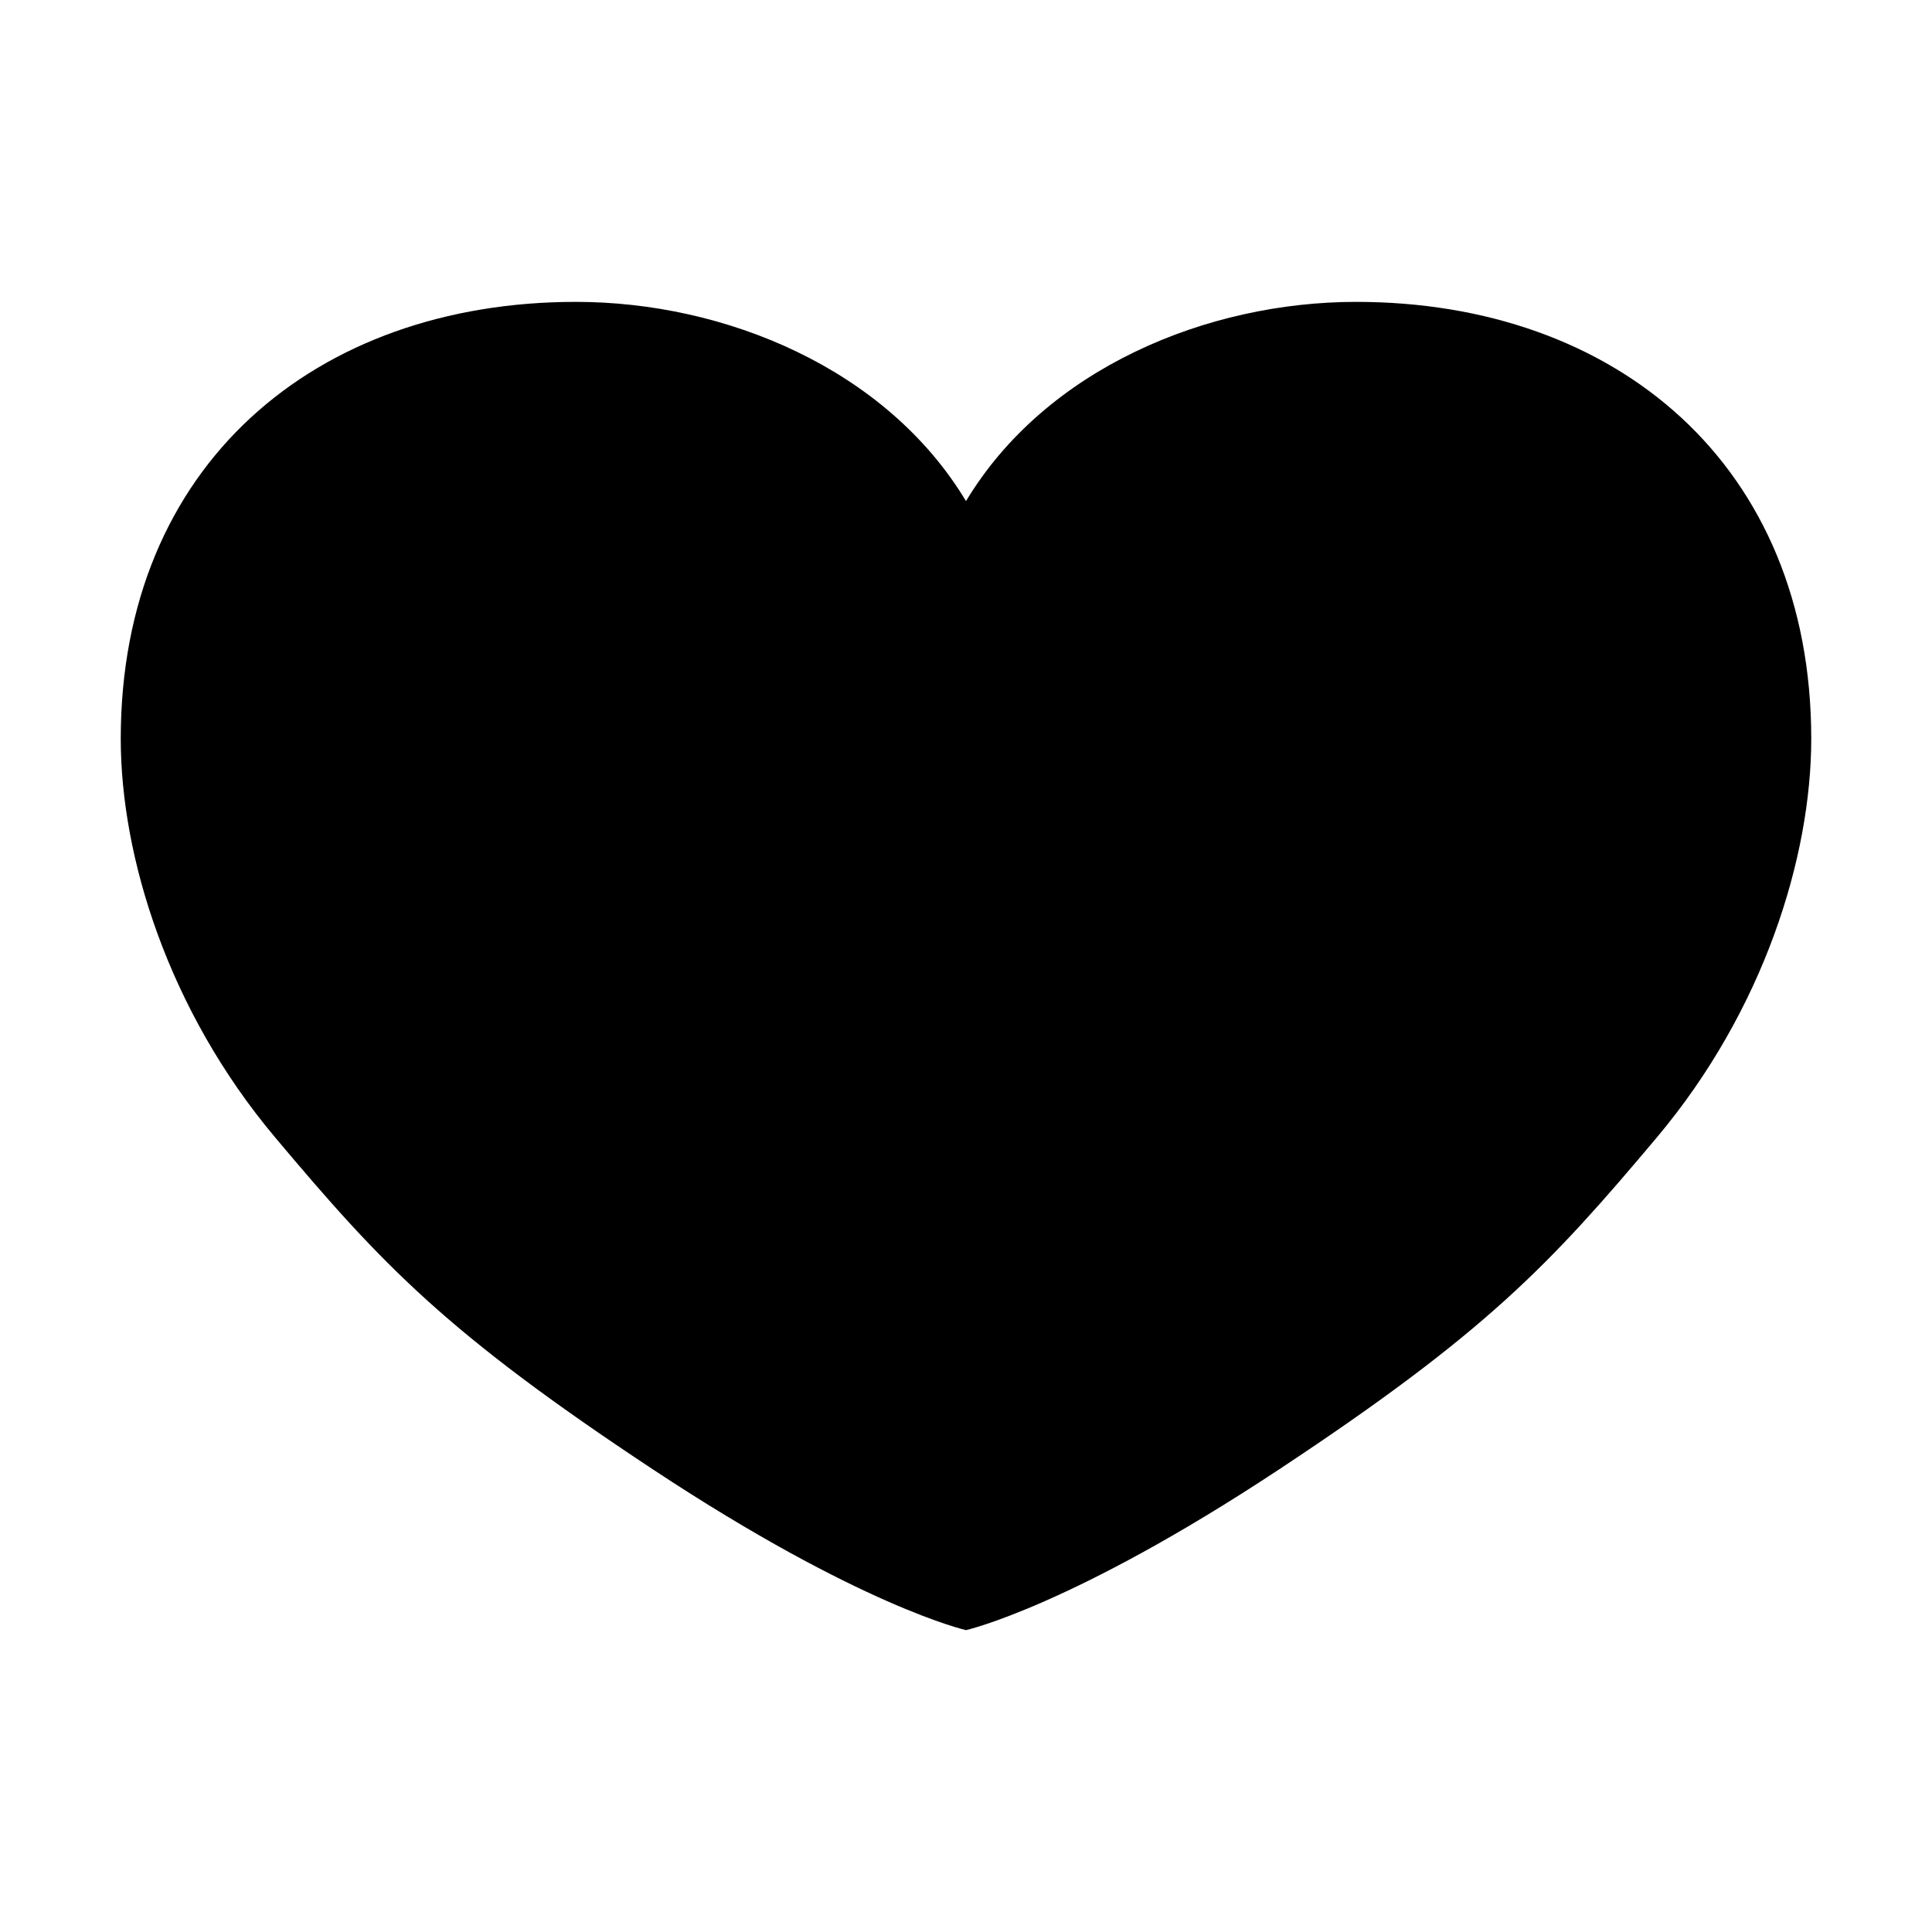
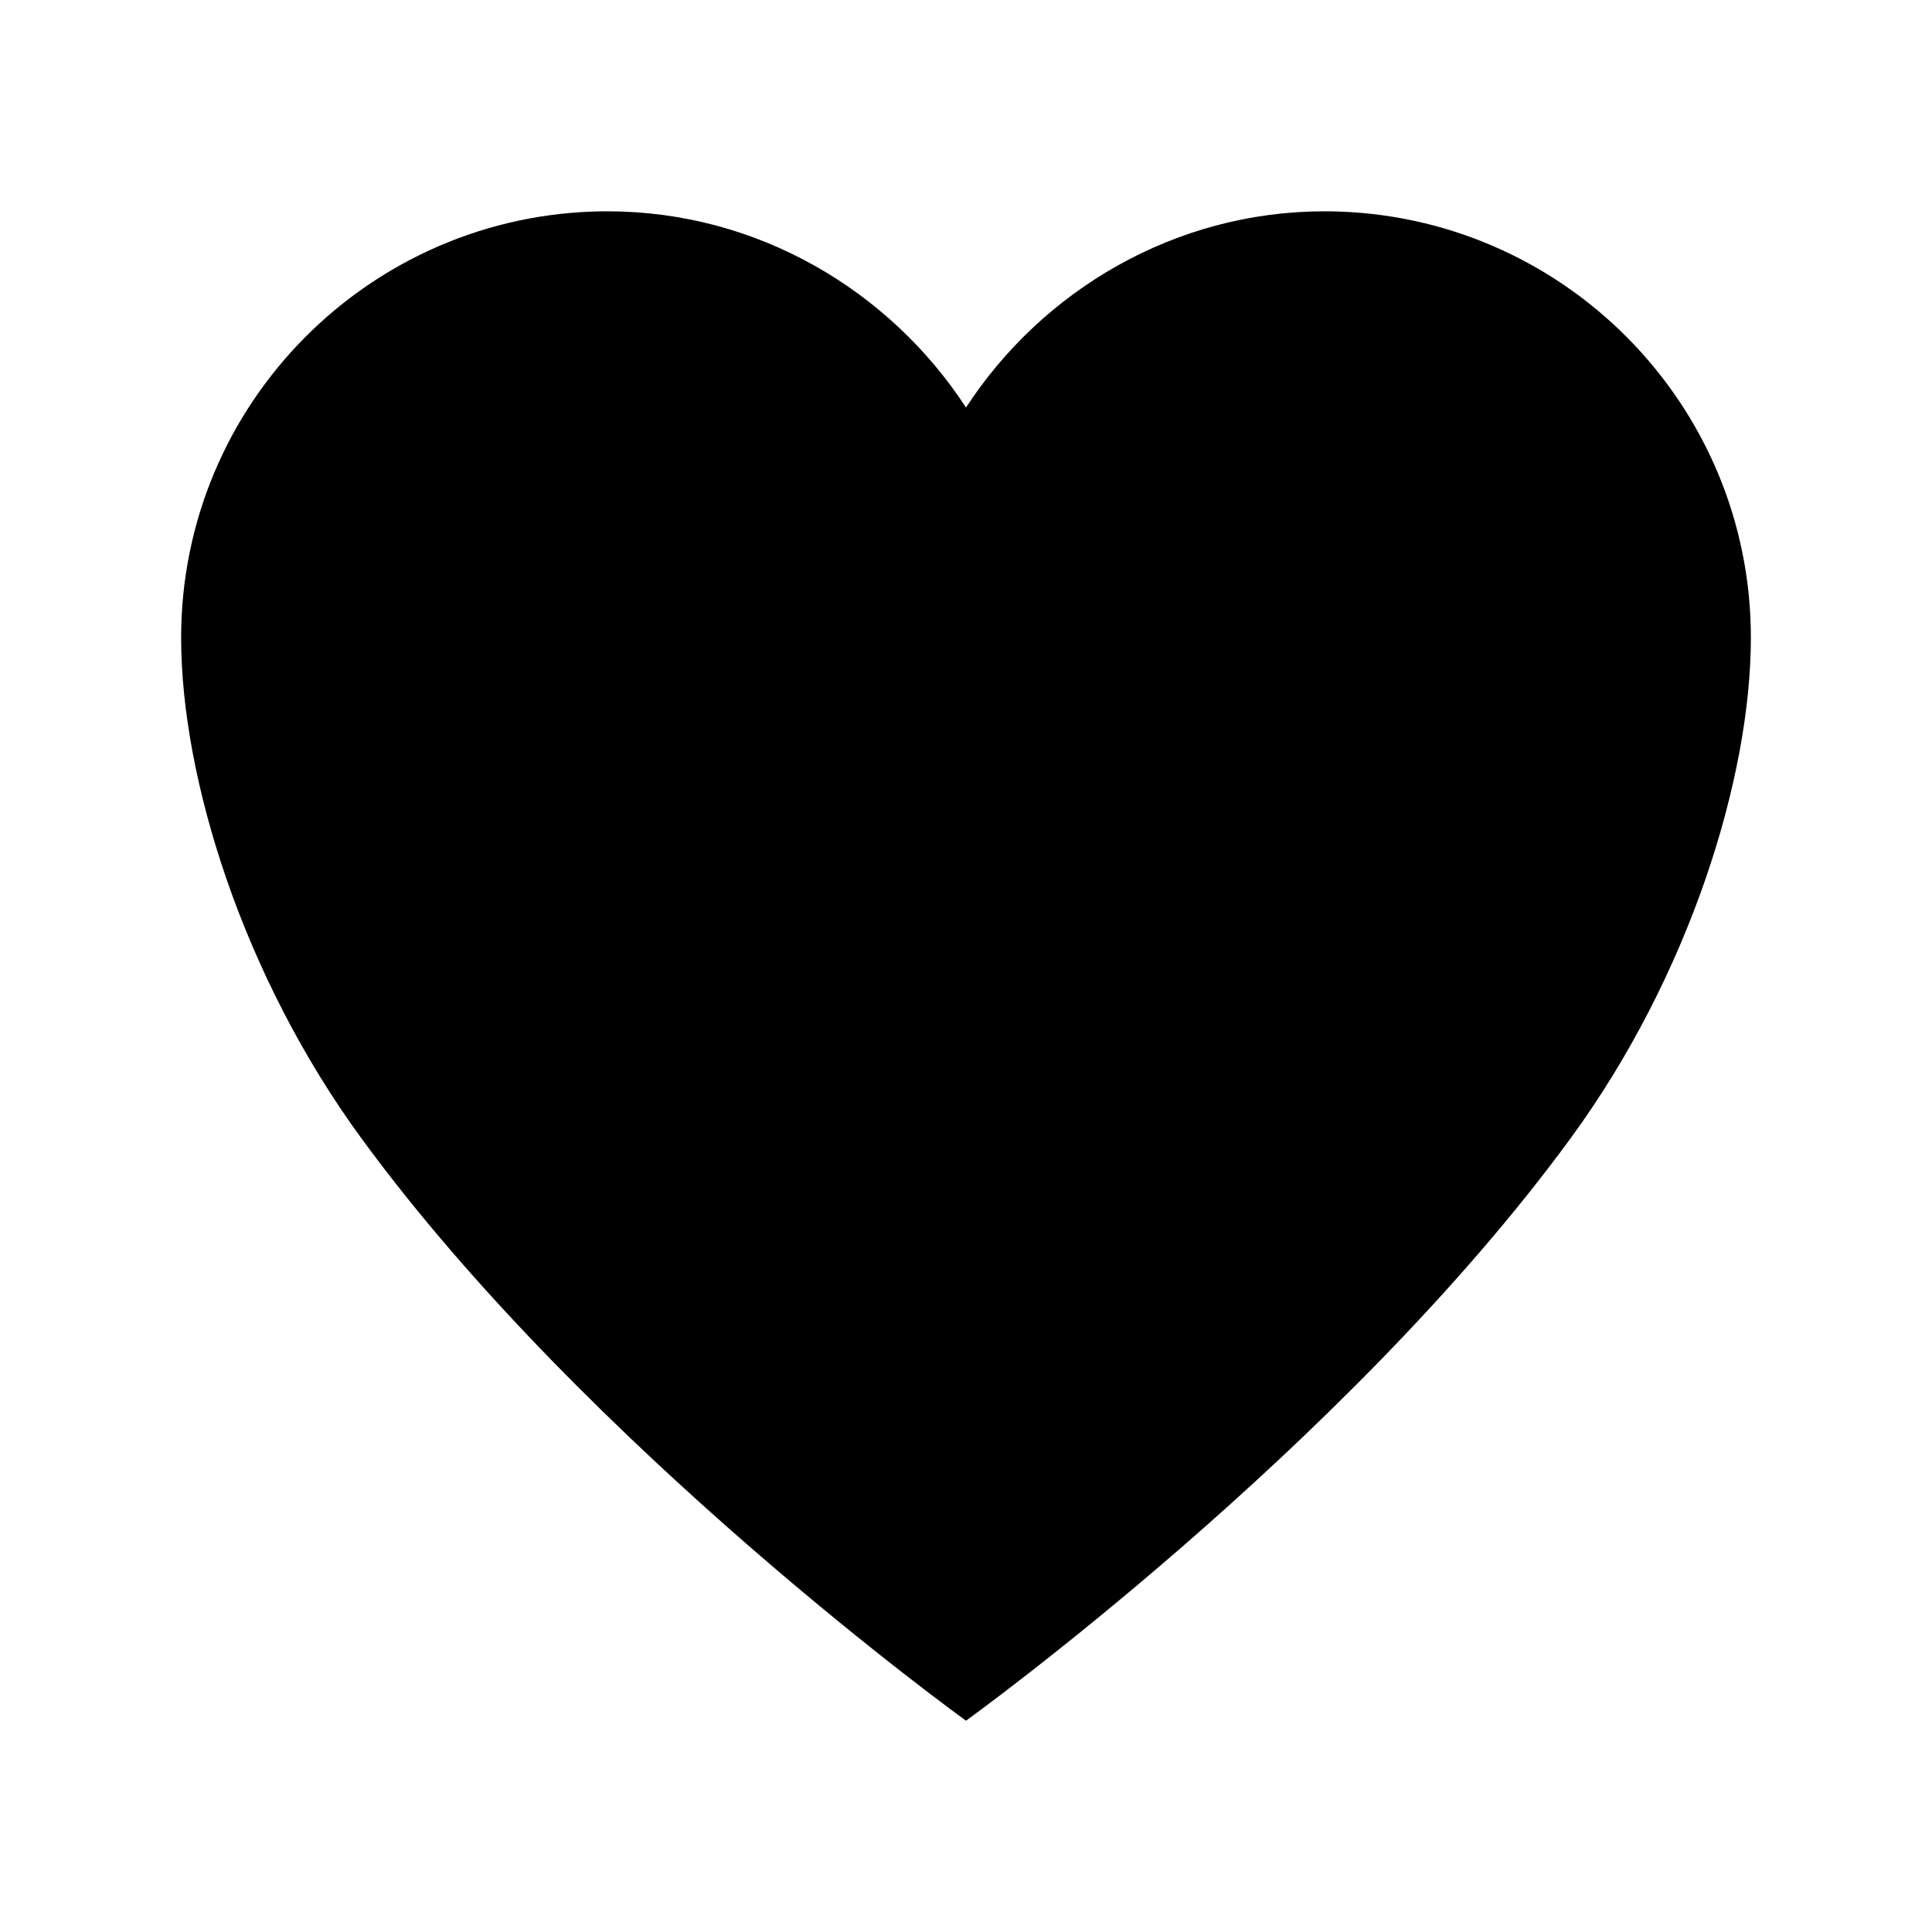
- <svg xmlns="http://www.w3.org/2000/svg" version="1.1" id="Layer_1" x="0px" y="0px" width="512px" height="512px" viewBox="0 0 512 512" enable-background="new 0 0 512 512" xml:space="preserve">
-   <path d="M359.385,80C319.966,80,277.171,97.599,256,132.8C234.83,97.599,192.034,80,152.615,80C83.647,80,32,123.238,32,195.779  c0,31.288,12.562,71.924,40.923,105.657c28.359,33.735,45.229,51.7,100.153,88C228,425.738,256,432,256,432s28-6.262,82.924-42.564  c54.923-36.3,71.794-54.265,100.153-88C467.438,267.703,480,227.067,480,195.779C480,123.238,428.353,80,359.385,80z" />
+ <svg xmlns="http://www.w3.org/2000/svg" version="1.1" id="Layer_1" x="0px" y="0px" viewBox="0 0 512 512" style="enable-background:new 0 0 512 512;" xml:space="preserve">
+   <path d="M352,56C352,56,352,56,352,56C352,56,352,56,352,56c-0.3,0-0.7,0-1,0c-39.7,0-74.8,21-95,52c-20.2-31-55.3-52-95-52  c-0.3,0-0.7,0-1,0c0,0,0,0,0,0c0,0,0,0,0,0C98.1,56.6,48,106.9,48,169c0,37,16.2,89.5,47.8,132.7C156,384,256,456,256,456  s100-72,160.2-154.3C447.8,258.5,464,206,464,169C464,106.9,413.9,56.6,352,56z" />
</svg>
